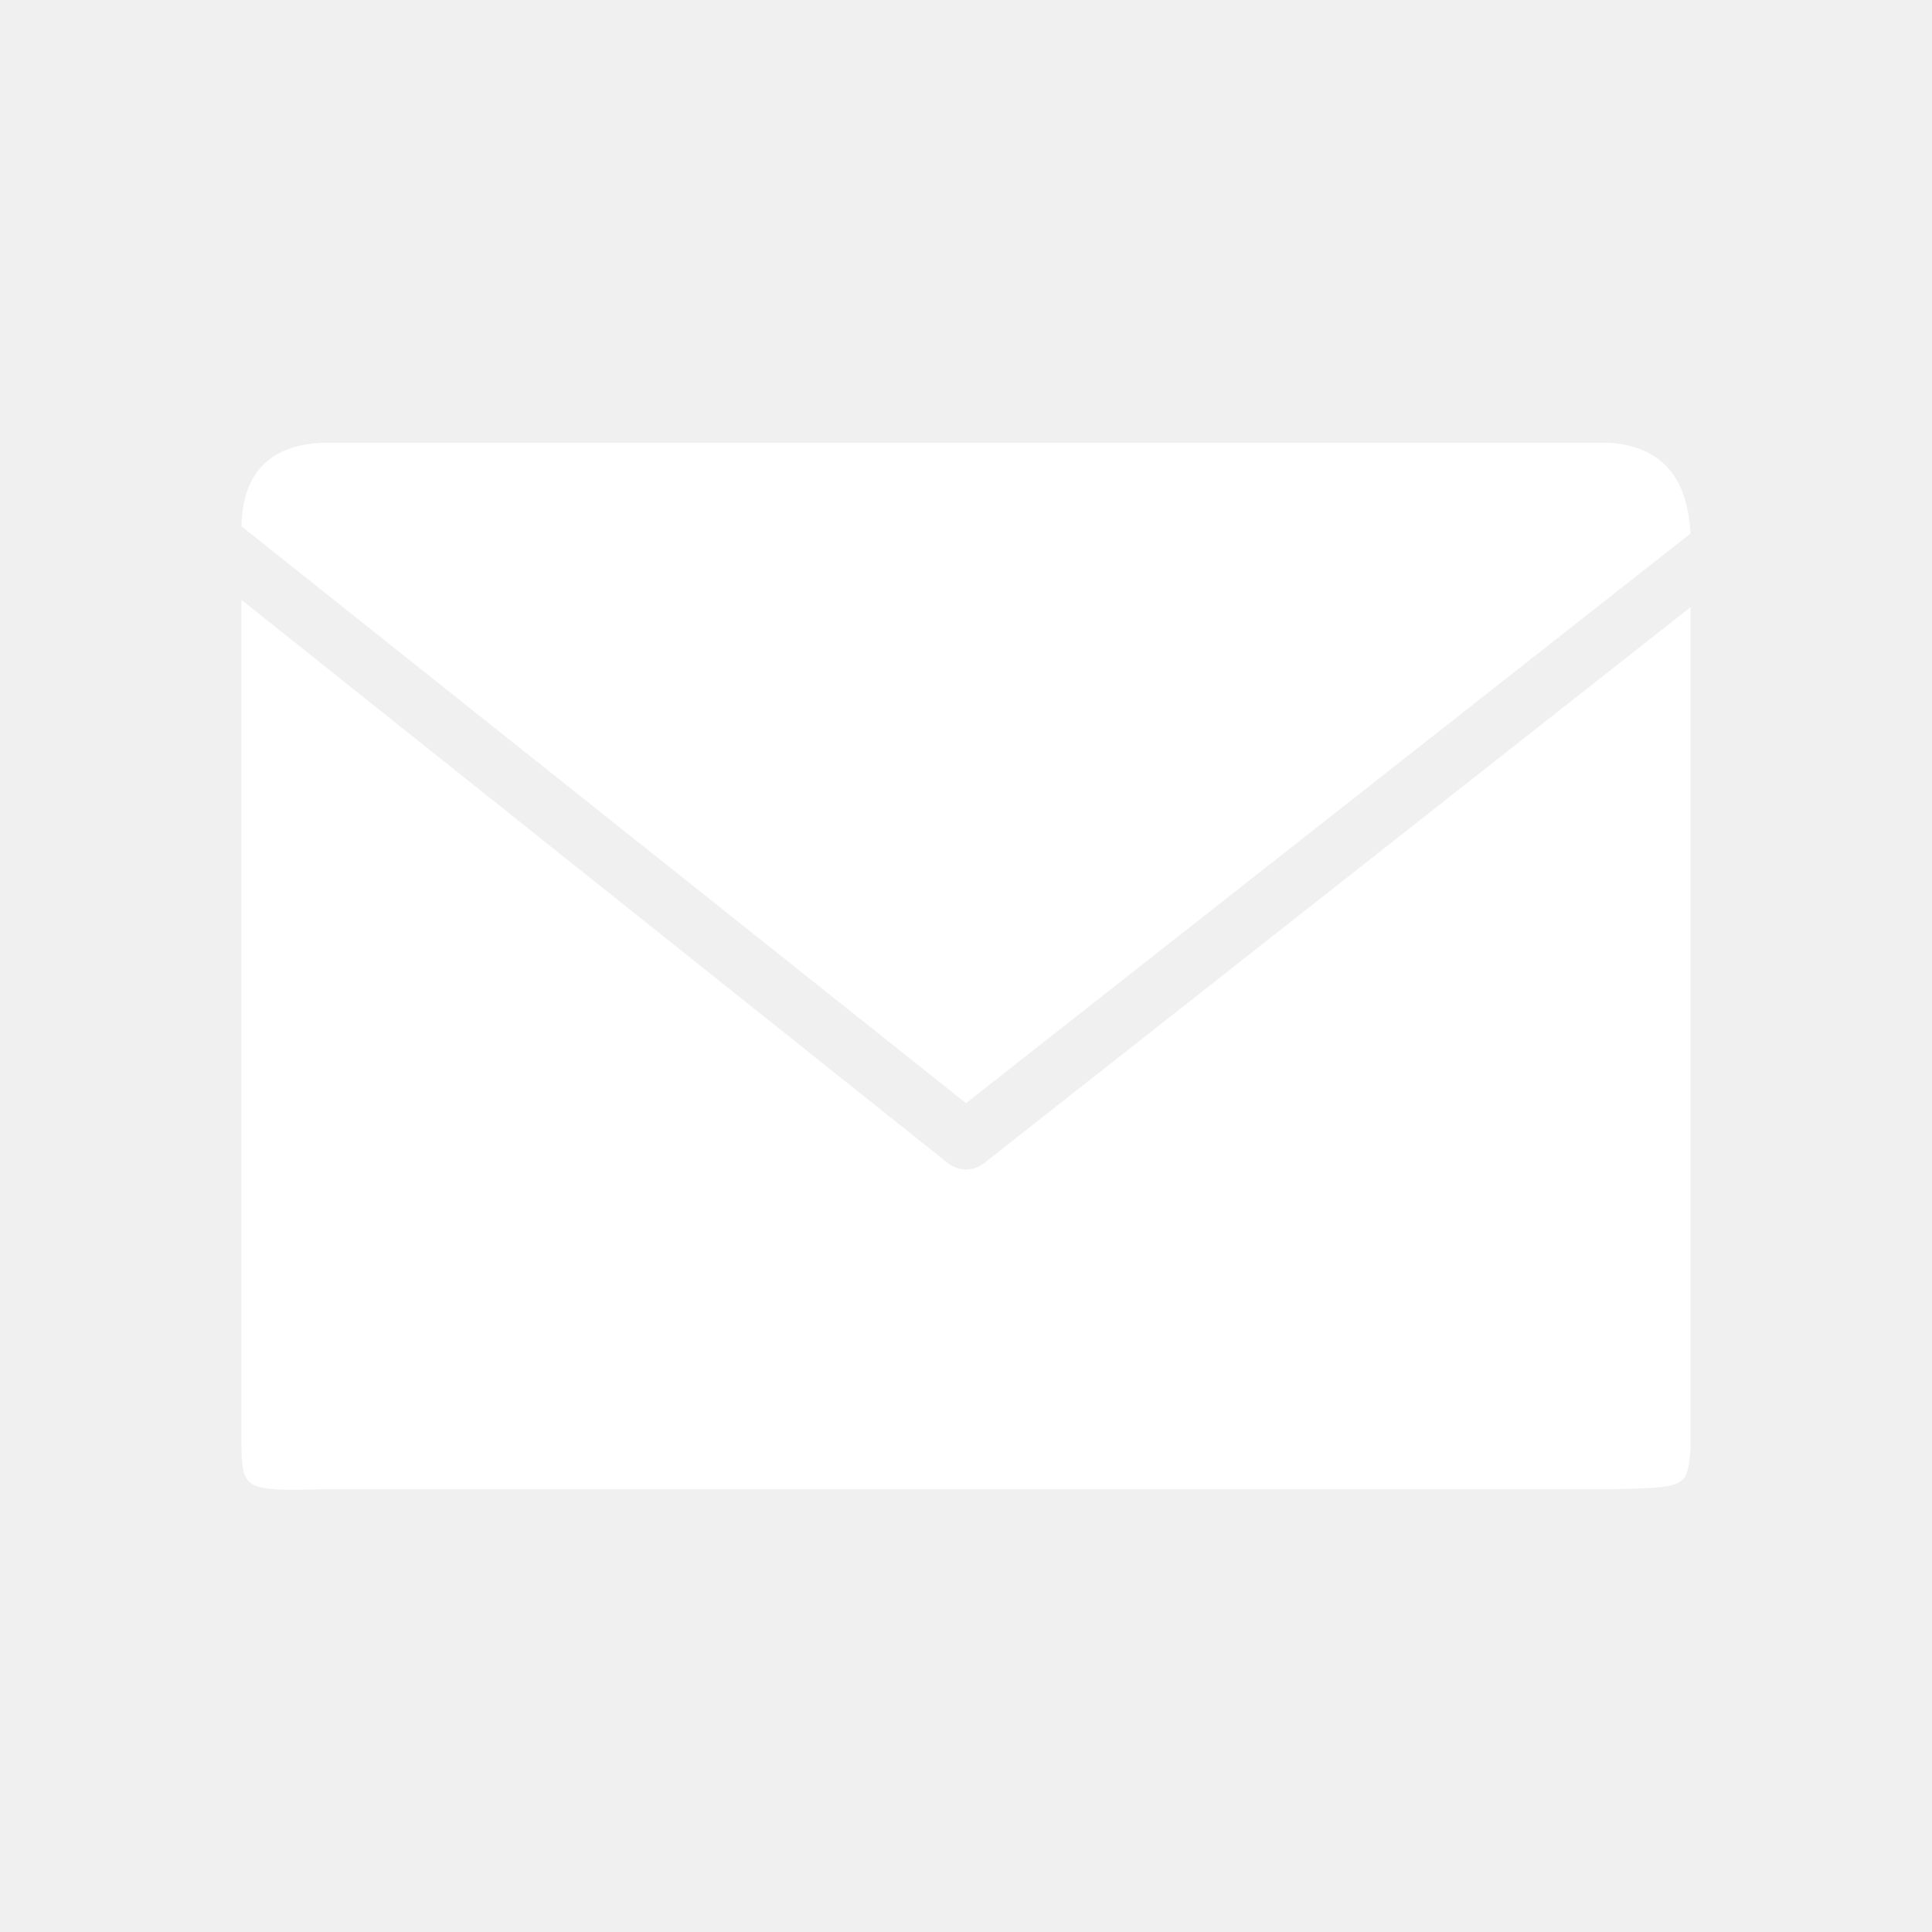
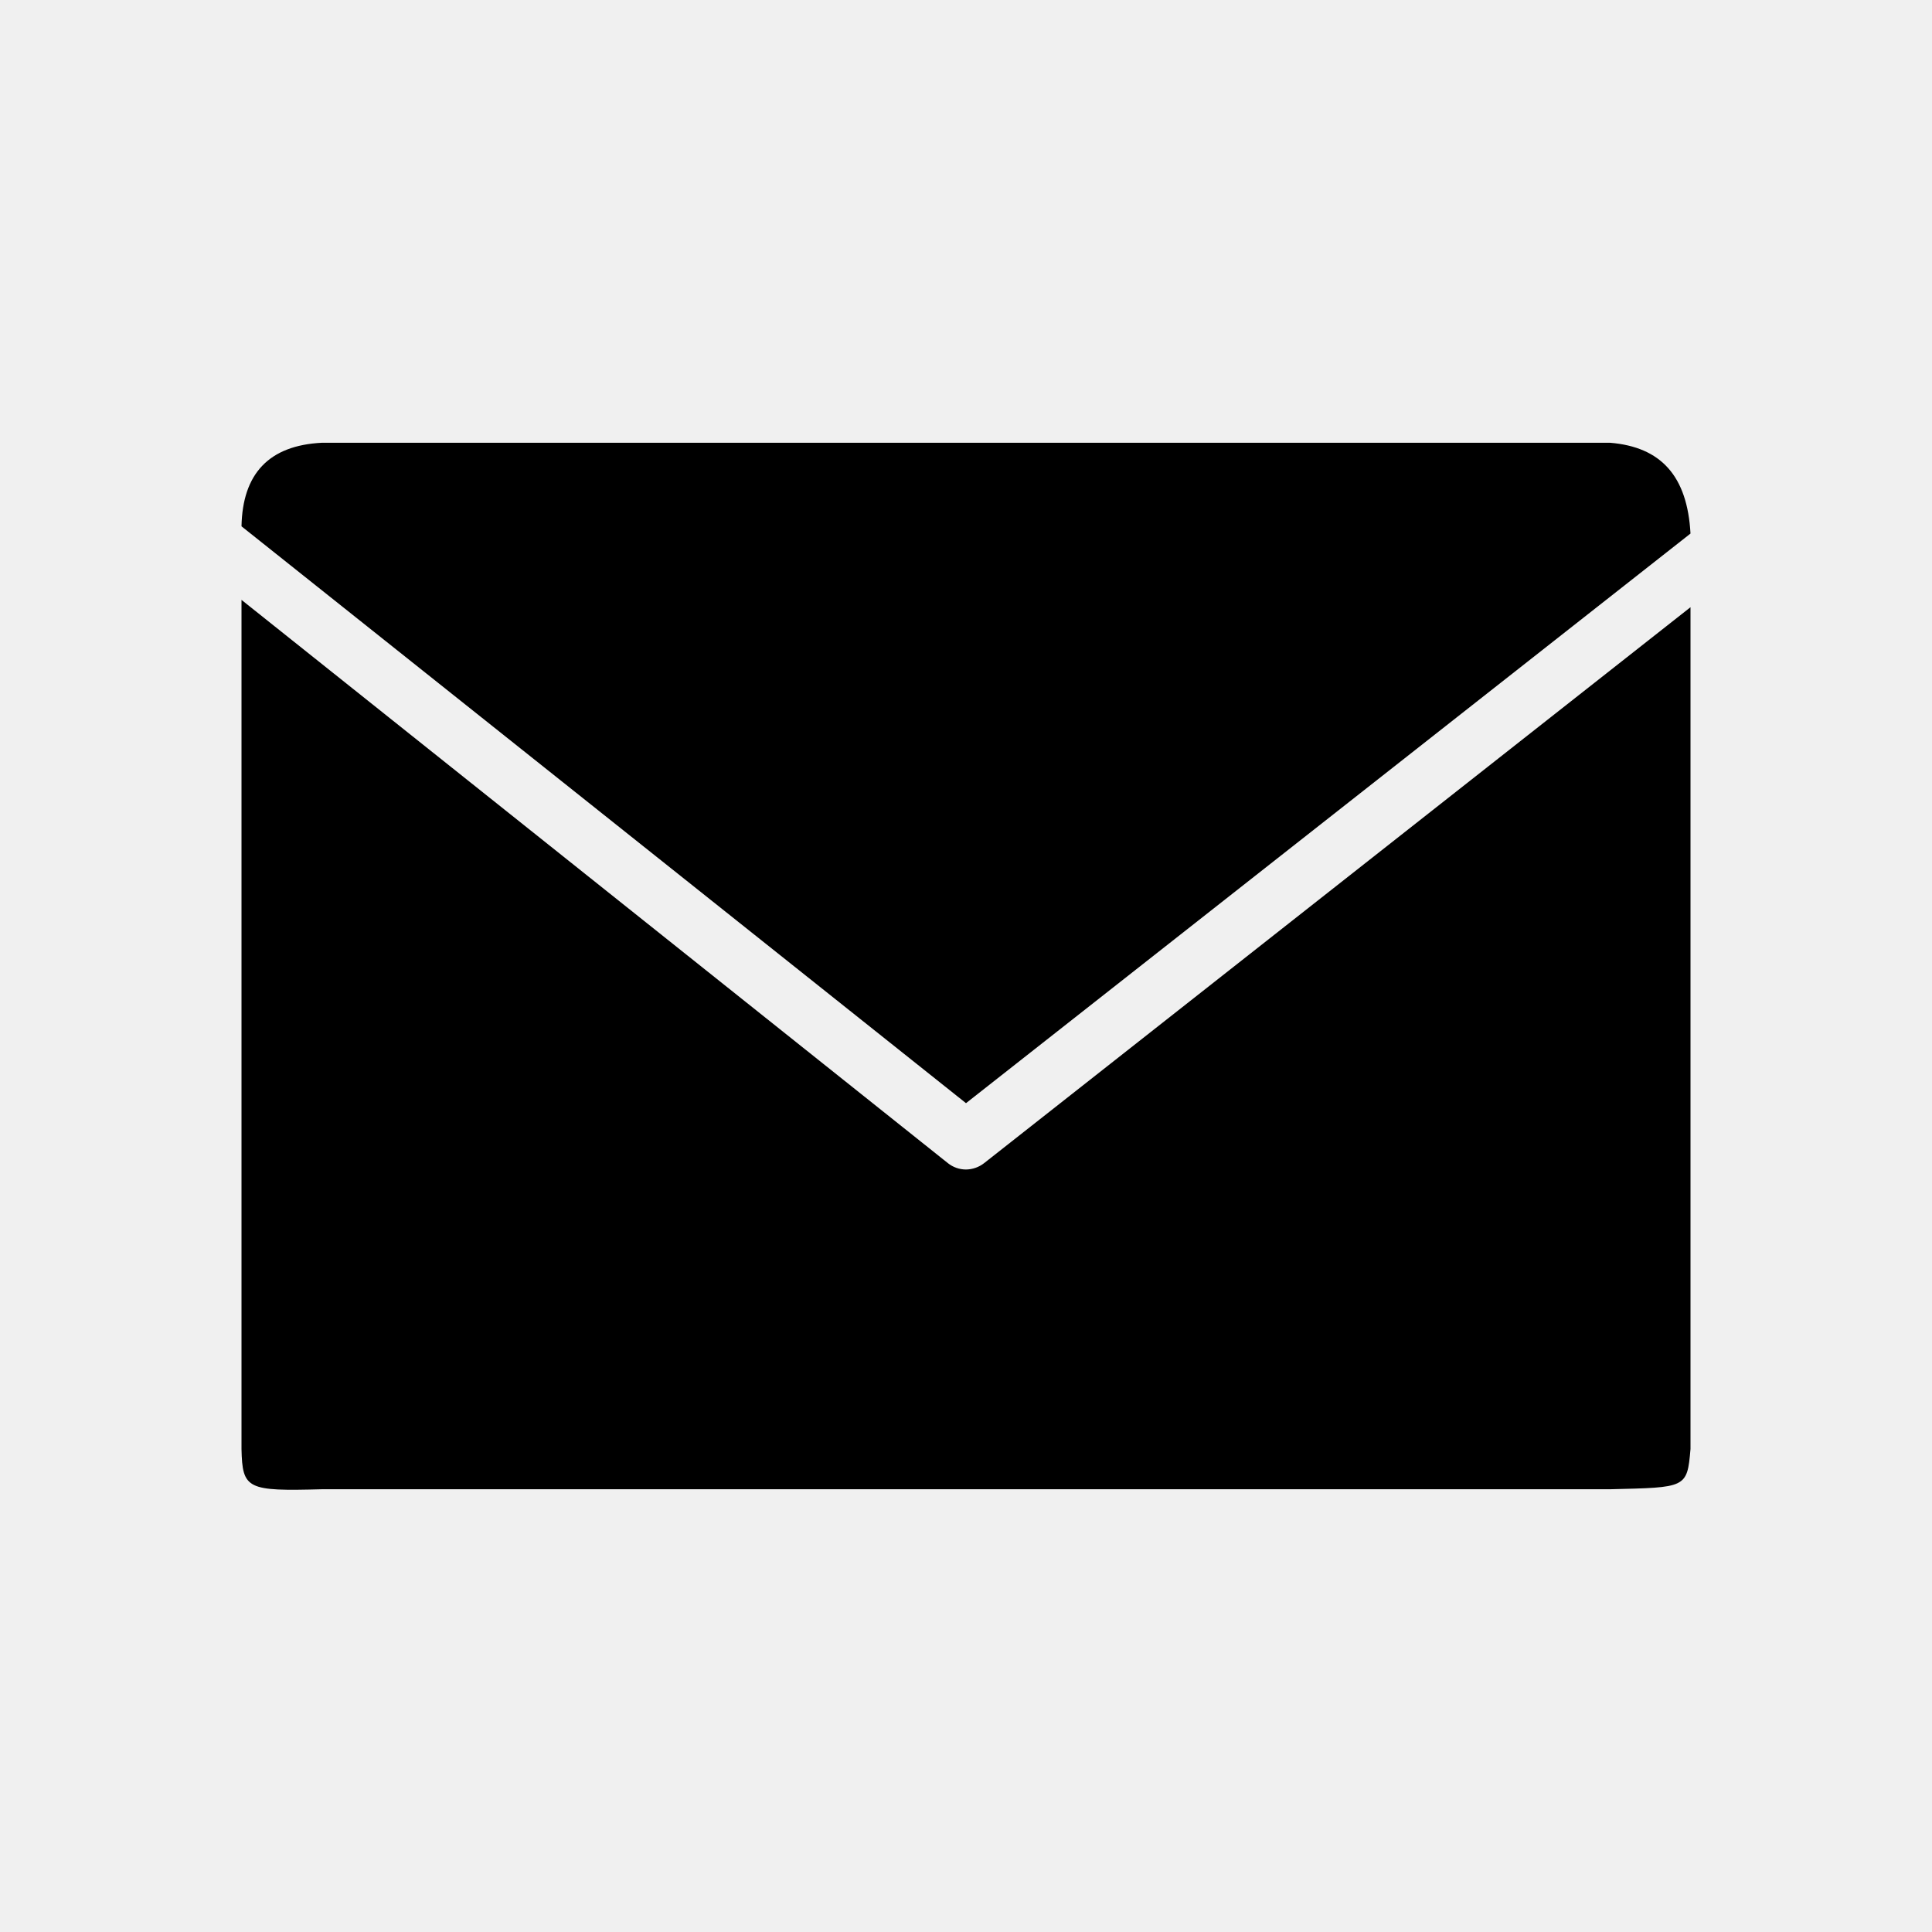
<svg xmlns="http://www.w3.org/2000/svg" style="isolation:isolate" width="24" height="24">
-   <defs>
-     <clipPath id="a">
-       <path d="M0 0h24v24H0z" />
-     </clipPath>
-   </defs>
-   <g clip-path="url(#a)">
-     <mask id="b">
-       <path d="M20 5.5H4c-.664.033-.987.389-1 1.038l9 7.166 9-7.076c-.039-.71-.362-1.076-1-1.128z" fill="#fff" />
-     </mask>
-     <path d="M20 5.5H4c-.664.033-.987.389-1 1.038l9 7.166 9-7.076c-.039-.71-.362-1.076-1-1.128z" mask="url(#b)" vector-effect="non-scaling-stroke" stroke-width="2" stroke="#fff" fill="#fff" stroke-linejoin="round" stroke-linecap="round" />
-     <mask id="c">
-       <path d="M3 7.452V18c.011.501.071.525 1 .5h16c.946-.023.958-.011 1-.5V7.543l-8.775 6.906a.37.37 0 0 1-.225.079.365.365 0 0 1-.225-.079L3 7.452z" fill="#fff" />
-     </mask>
-     <path d="M3 7.452V18c.011.501.071.525 1 .5h16c.946-.023.958-.011 1-.5V7.543l-8.775 6.906a.37.37 0 0 1-.225.079.365.365 0 0 1-.225-.079L3 7.452z" mask="url(#c)" vector-effect="non-scaling-stroke" stroke-width="2" stroke="#fff" fill="#fff" stroke-linejoin="round" stroke-linecap="round" />
-   </g>
+   <path fill="currentColor" d=" M 20 5.5 L 4 5.5 C 3.336 5.533 3.013 5.889 3 6.538 L 12 13.704 L 21 6.628 C 20.961 5.918 20.638 5.552 20 5.5 Z  M 3 7.452 L 3 18 C 3.011 18.501 3.071 18.525 4 18.5 L 20 18.5 C 20.946 18.477 20.958 18.489 21 18 L 21 7.543 L 12.225 14.449 C 12.161 14.499 12.082 14.527 12 14.528 C 11.918 14.528 11.839 14.5 11.775 14.449 L 3 7.452 Z " fill-rule="evenodd" />
</svg>
